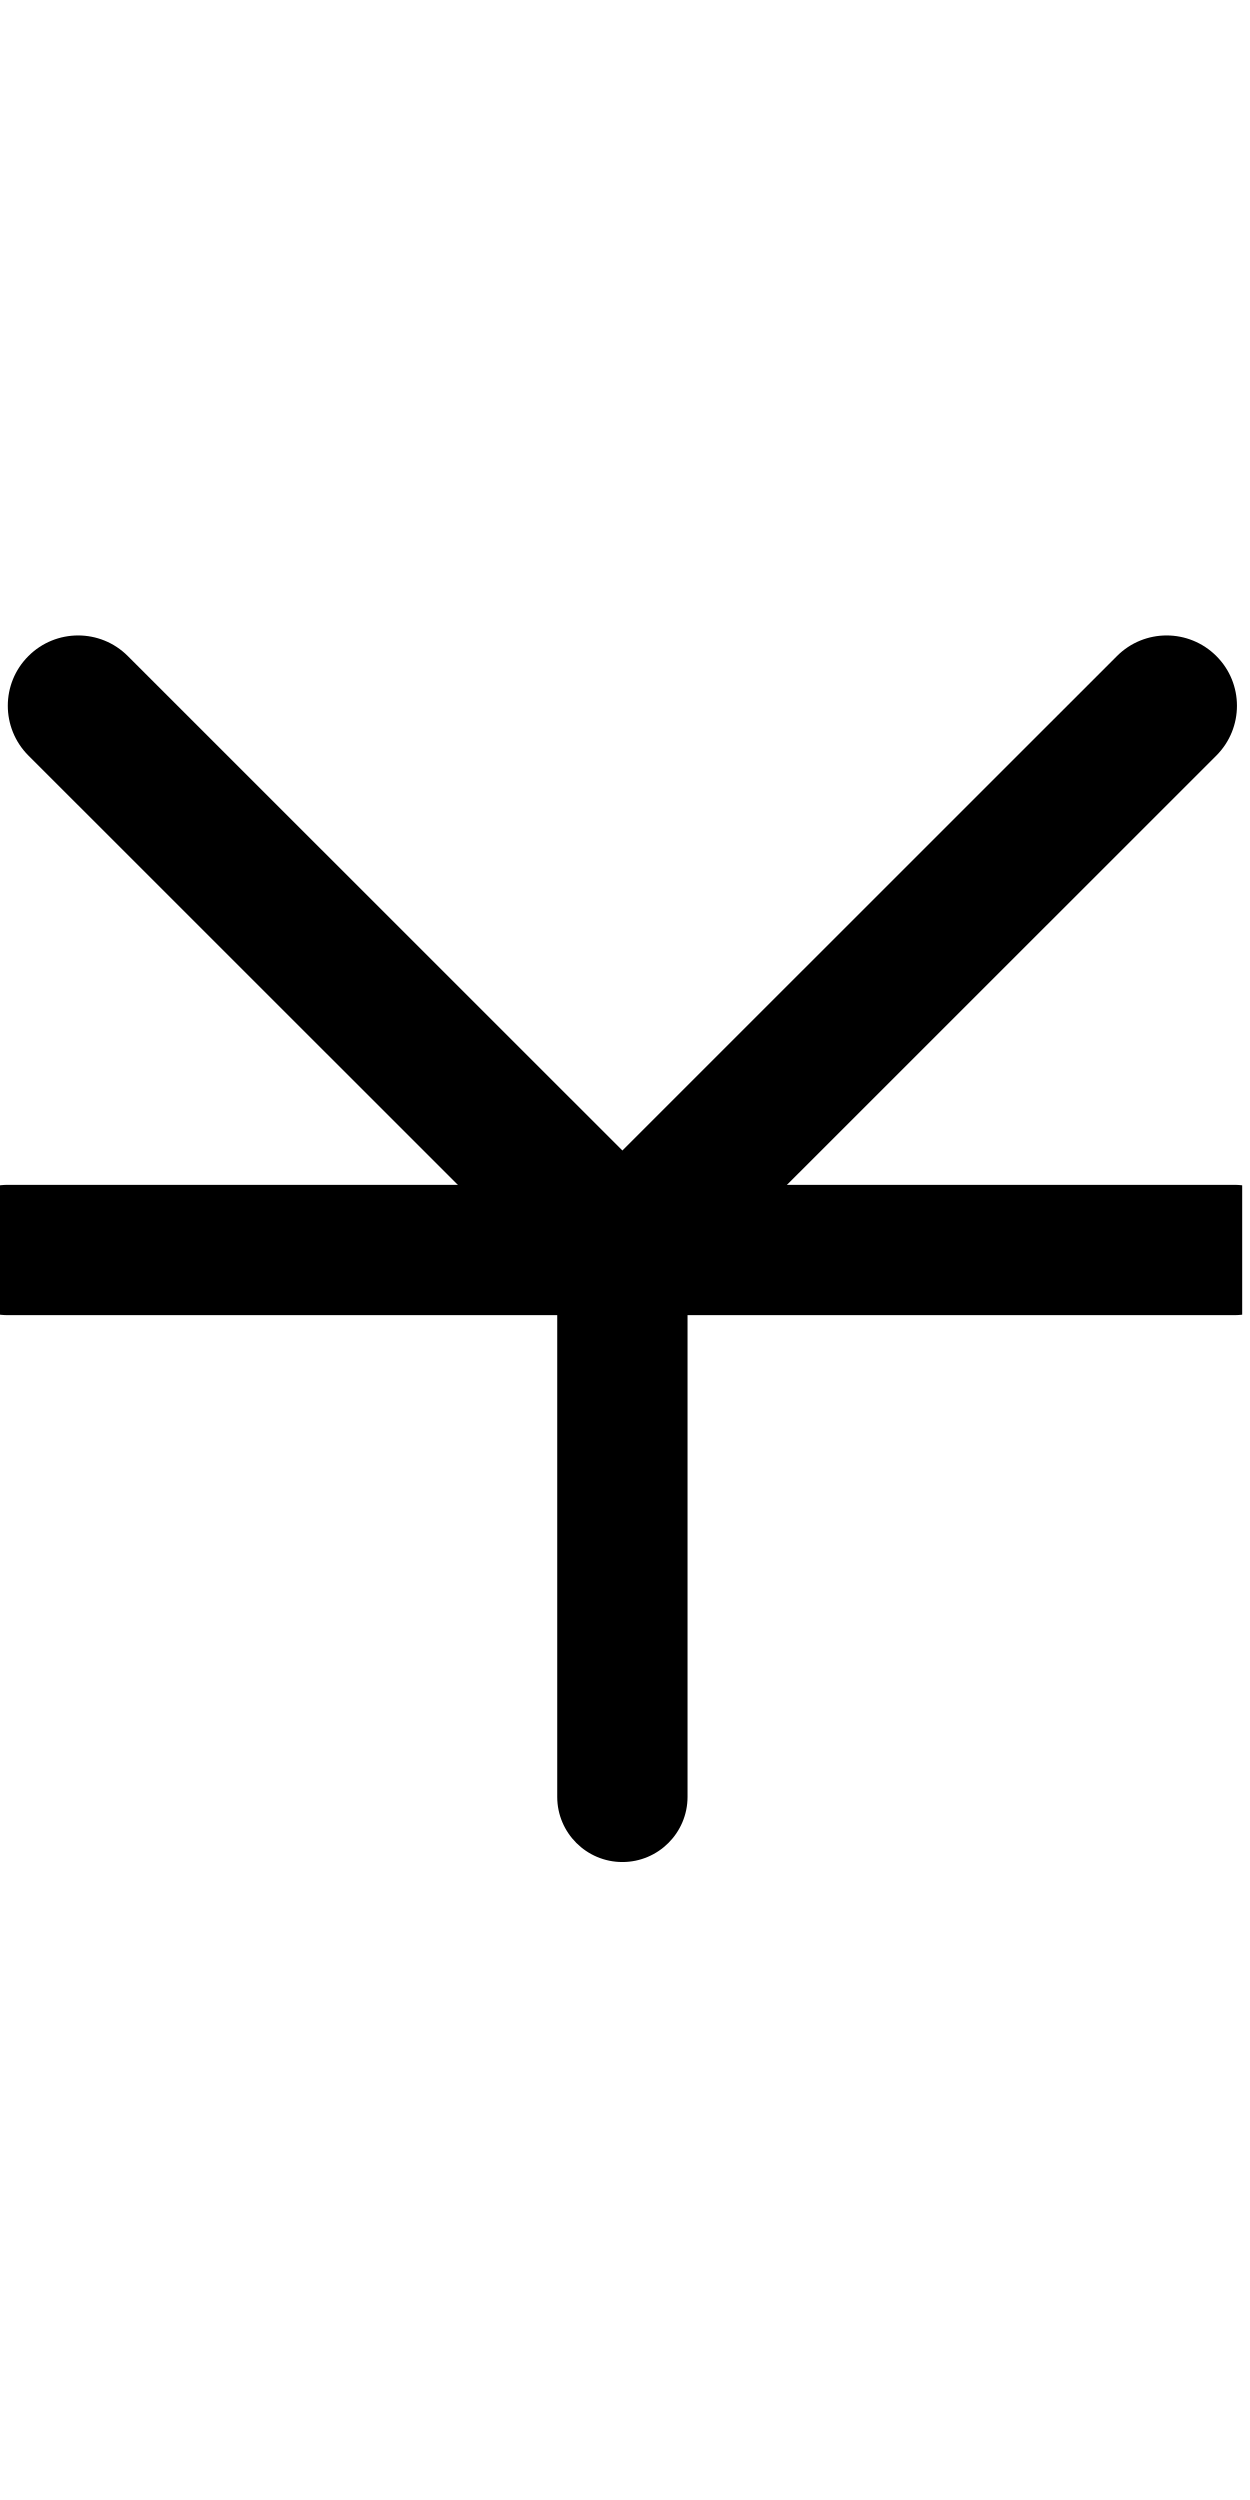
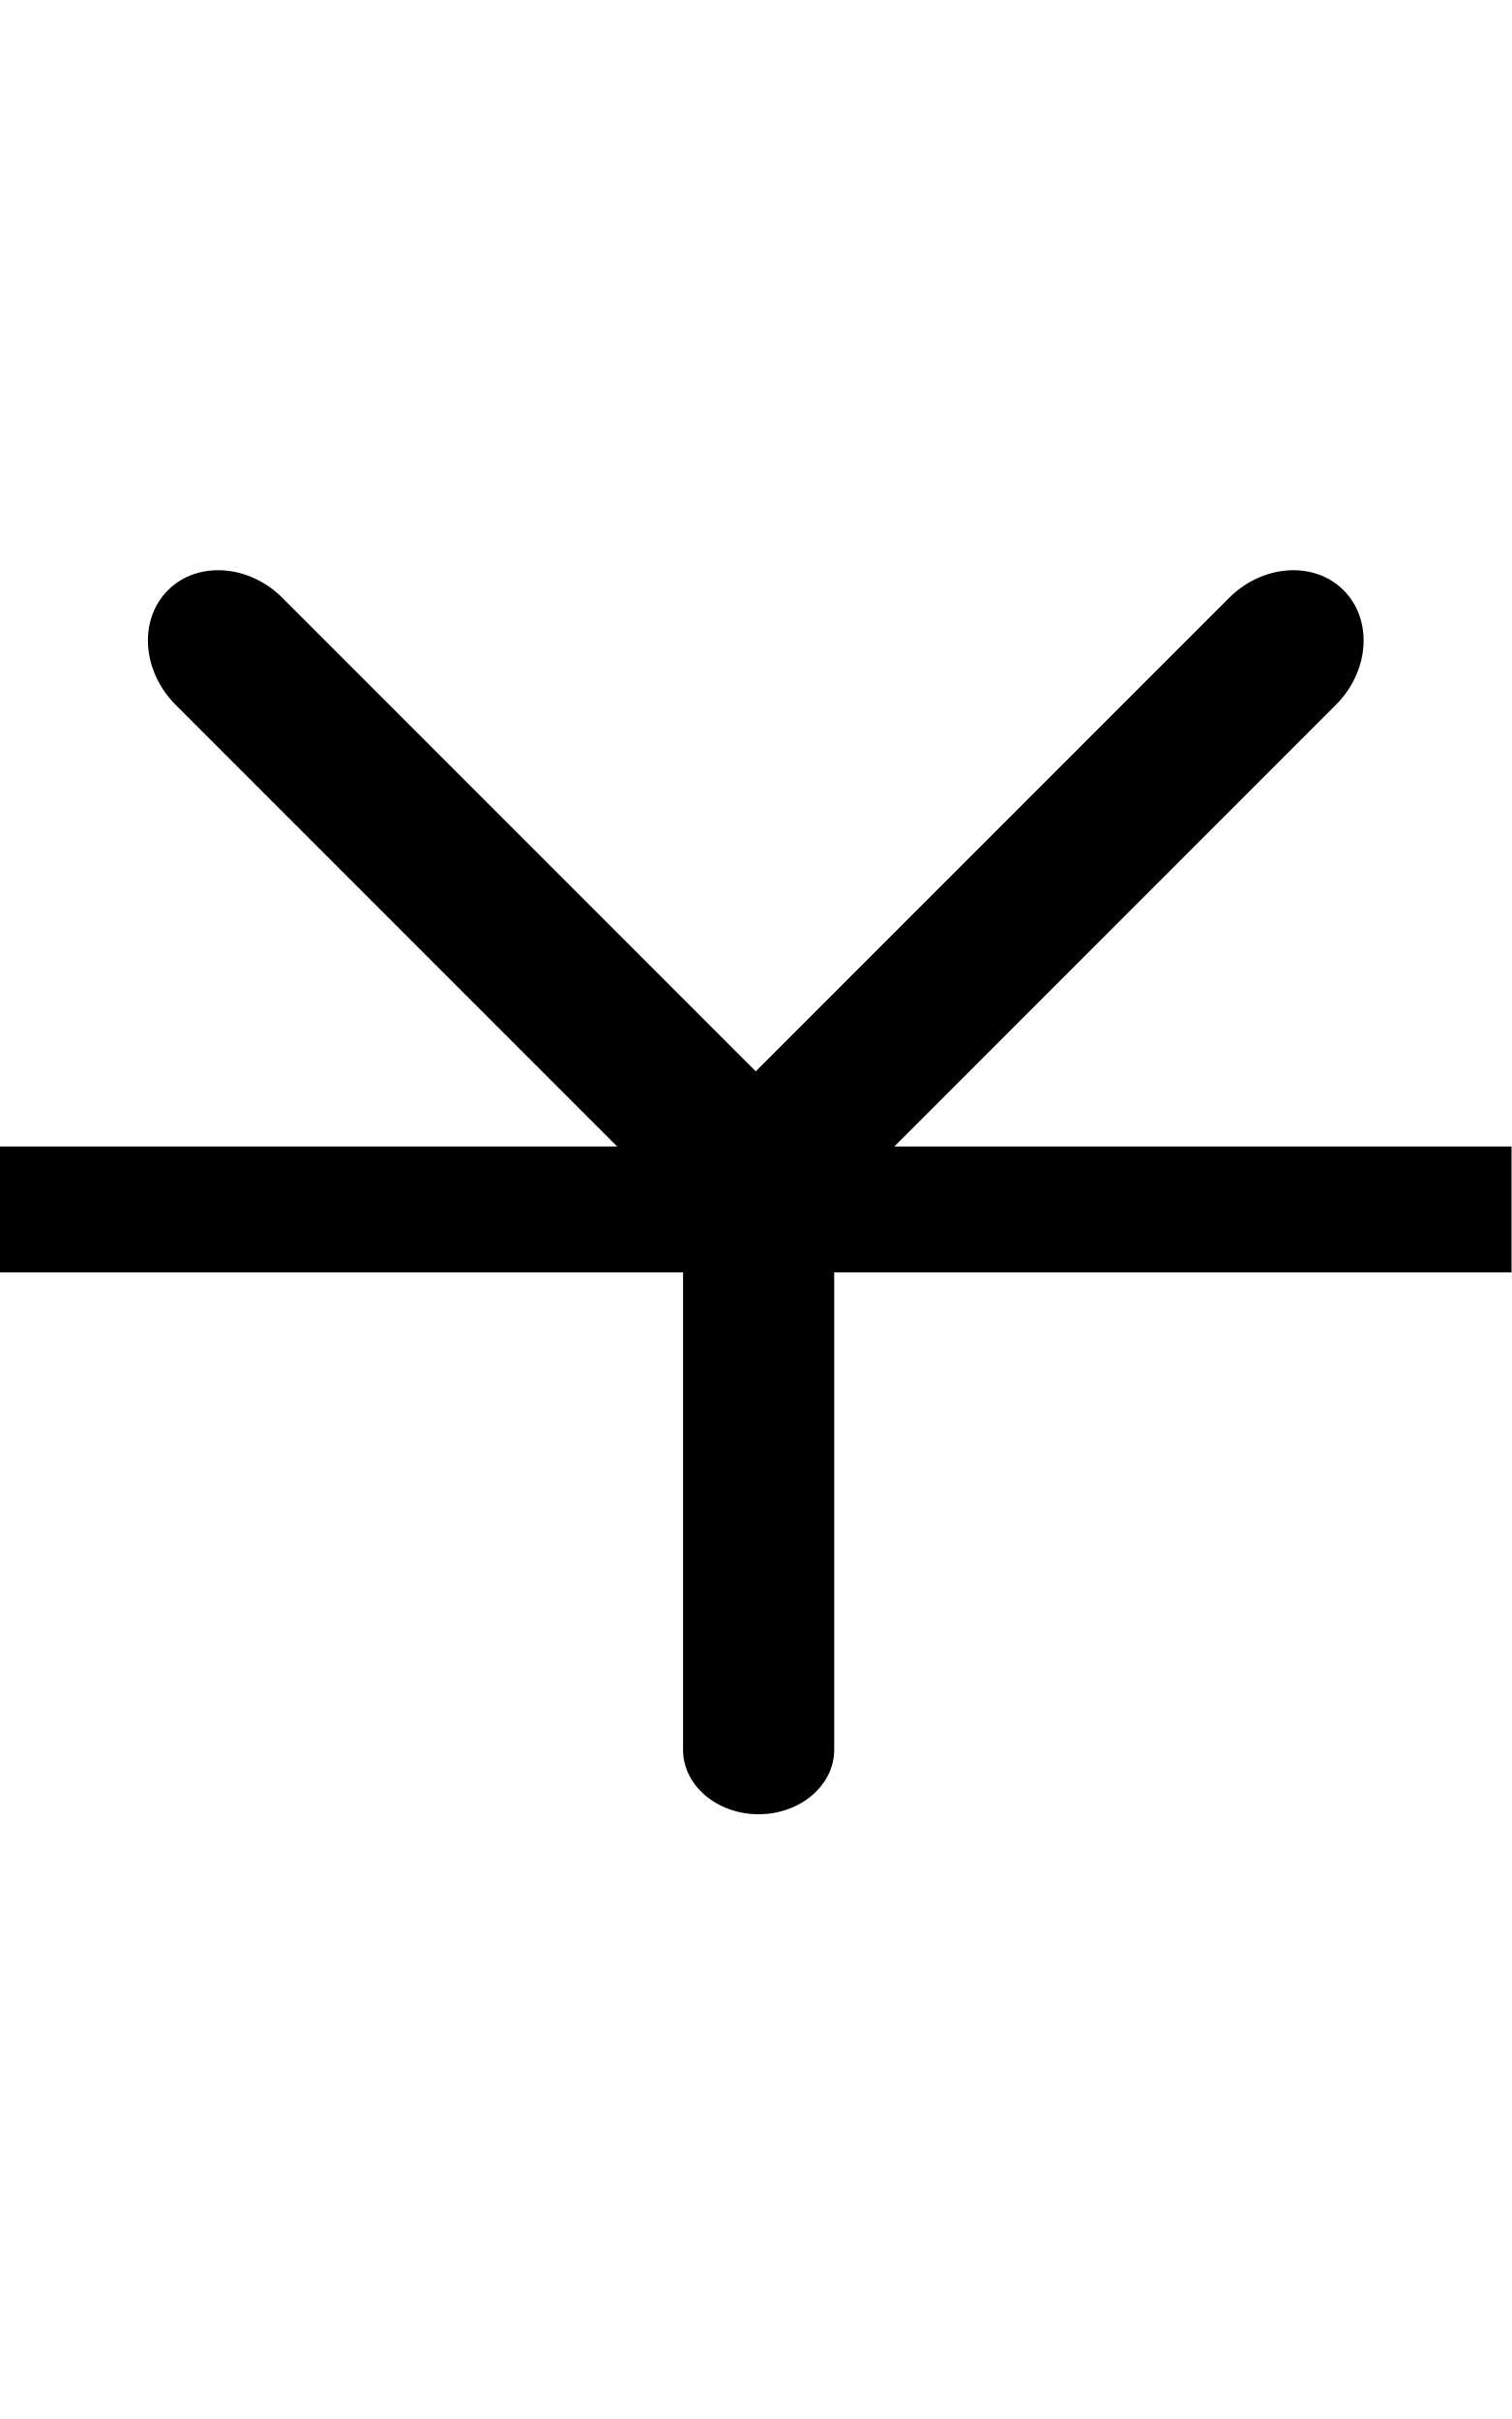
- <svg xmlns="http://www.w3.org/2000/svg" width="100%" height="100%" viewBox="0 0 8 16" version="1.1" xml:space="preserve" style="fill-rule:evenodd;clip-rule:evenodd;stroke-linejoin:round;stroke-miterlimit:2;">
-   <g transform="matrix(1,0,0,1,-18,0)">
-     <g id="_1" transform="matrix(0.496875,0,0,1,18,8.88178e-16)">
-       <rect x="0" y="0" width="16" height="16" style="fill:none;" />
-       <clipPath id="_clip1">
-         <rect x="0" y="0" width="16" height="16" />
-       </clipPath>
-       <g clip-path="url(#_clip1)">
-         <g id="_00" transform="matrix(2.01258,0,0,-1,-8.08404,16)">
-           <path d="M7.583,4.5L7.583,8C7.583,8.23 7.77,8.417 8,8.417C8.23,8.417 8.417,8.23 8.417,8L8.417,4.5C8.417,4.27 8.23,4.083 8,4.083C7.77,4.083 7.583,4.27 7.583,4.5Z" />
-         </g>
-         <g id="base" transform="matrix(2.01258,0,0,1,-8.05085,0)">
-           <g id="consonant" transform="matrix(6.12323e-17,-1,-1,-6.12323e-17,16,16)">
-             <path d="M7.583,4.1L7.583,8C7.583,8.23 7.77,8.417 8,8.417C8.23,8.417 8.417,8.23 8.417,8L8.417,4.1C8.417,3.87 8.23,3.683 8,3.683C7.77,3.683 7.583,3.87 7.583,4.1Z" />
-           </g>
-           <g id="consonant1" transform="matrix(6.12323e-17,-1,-1,-6.12323e-17,12.467,16)">
-             <path d="M7.583,4.5L7.583,8.417C7.583,8.647 7.77,8.833 8,8.833C8.23,8.833 8.417,8.647 8.417,8.417L8.417,4.5C8.417,4.27 8.23,4.083 8,4.083C7.77,4.083 7.583,4.27 7.583,4.5Z" />
-           </g>
-         </g>
-         <g id="_11" transform="matrix(2.01258,0,0,1,-8.08404,0)">
-           <g transform="matrix(0.957052,-0.00141525,-0.00861127,0.957089,-31.8855,0.277345)">
-             <path d="M42.118,8.429L45.691,4.83C45.873,4.646 45.87,4.348 45.685,4.165C45.5,3.981 45.202,3.98 45.02,4.164L41.447,7.763C41.266,7.946 41.268,8.244 41.453,8.428C41.639,8.612 41.937,8.612 42.118,8.429Z" />
-           </g>
-           <g transform="matrix(-0.957052,-0.00141525,0.00861127,0.957089,47.8855,0.277345)">
-             <path d="M42.118,8.429L45.691,4.83C45.873,4.646 45.87,4.348 45.685,4.165C45.5,3.981 45.202,3.98 45.02,4.164L41.447,7.763C41.266,7.946 41.268,8.244 41.453,8.428C41.639,8.612 41.937,8.612 42.118,8.429Z" />
-           </g>
-         </g>
-       </g>
+ <svg xmlns="http://www.w3.org/2000/svg" width="100%" height="100%" viewBox="0 0 10 16" version="1.1" xml:space="preserve" style="fill-rule:evenodd;clip-rule:evenodd;stroke-linejoin:round;stroke-miterlimit:2;">
+   <rect id="_1" x="0" y="0" width="10" height="16" style="fill:none;" />
+   <clipPath id="_clip1">
+     <rect x="0" y="0" width="10" height="16" />
+   </clipPath>
+   <g clip-path="url(#_clip1)">
+     <rect id="number" x="-0.003" y="7.583" width="10.003" height="0.833" />
+     <path id="_00" d="M4.519,11.574l-0,-3.574l1,-0l-0,3.574c-0,0.235 -0.225,0.426 -0.5,0.426c-0.276,-0 -0.5,-0.191 -0.5,-0.426Z" />
+     <g id="_11">
+       <path d="M5.405,8.095l3.433,-3.433c0.223,-0.223 0.246,-0.563 0.051,-0.758c-0.195,-0.195 -0.535,-0.172 -0.758,0.051l-3.433,3.433c-0.224,0.224 -0.247,0.563 -0.052,0.758c0.196,0.196 0.535,0.173 0.759,-0.051Z" />
+       <path d="M5.302,7.388l-3.433,-3.433c-0.223,-0.223 -0.563,-0.246 -0.758,-0.051c-0.195,0.195 -0.172,0.535 0.051,0.758l3.433,3.433c0.224,0.224 0.563,0.247 0.759,0.051c0.195,-0.195 0.172,-0.534 -0.052,-0.758Z" />
    </g>
  </g>
</svg>
